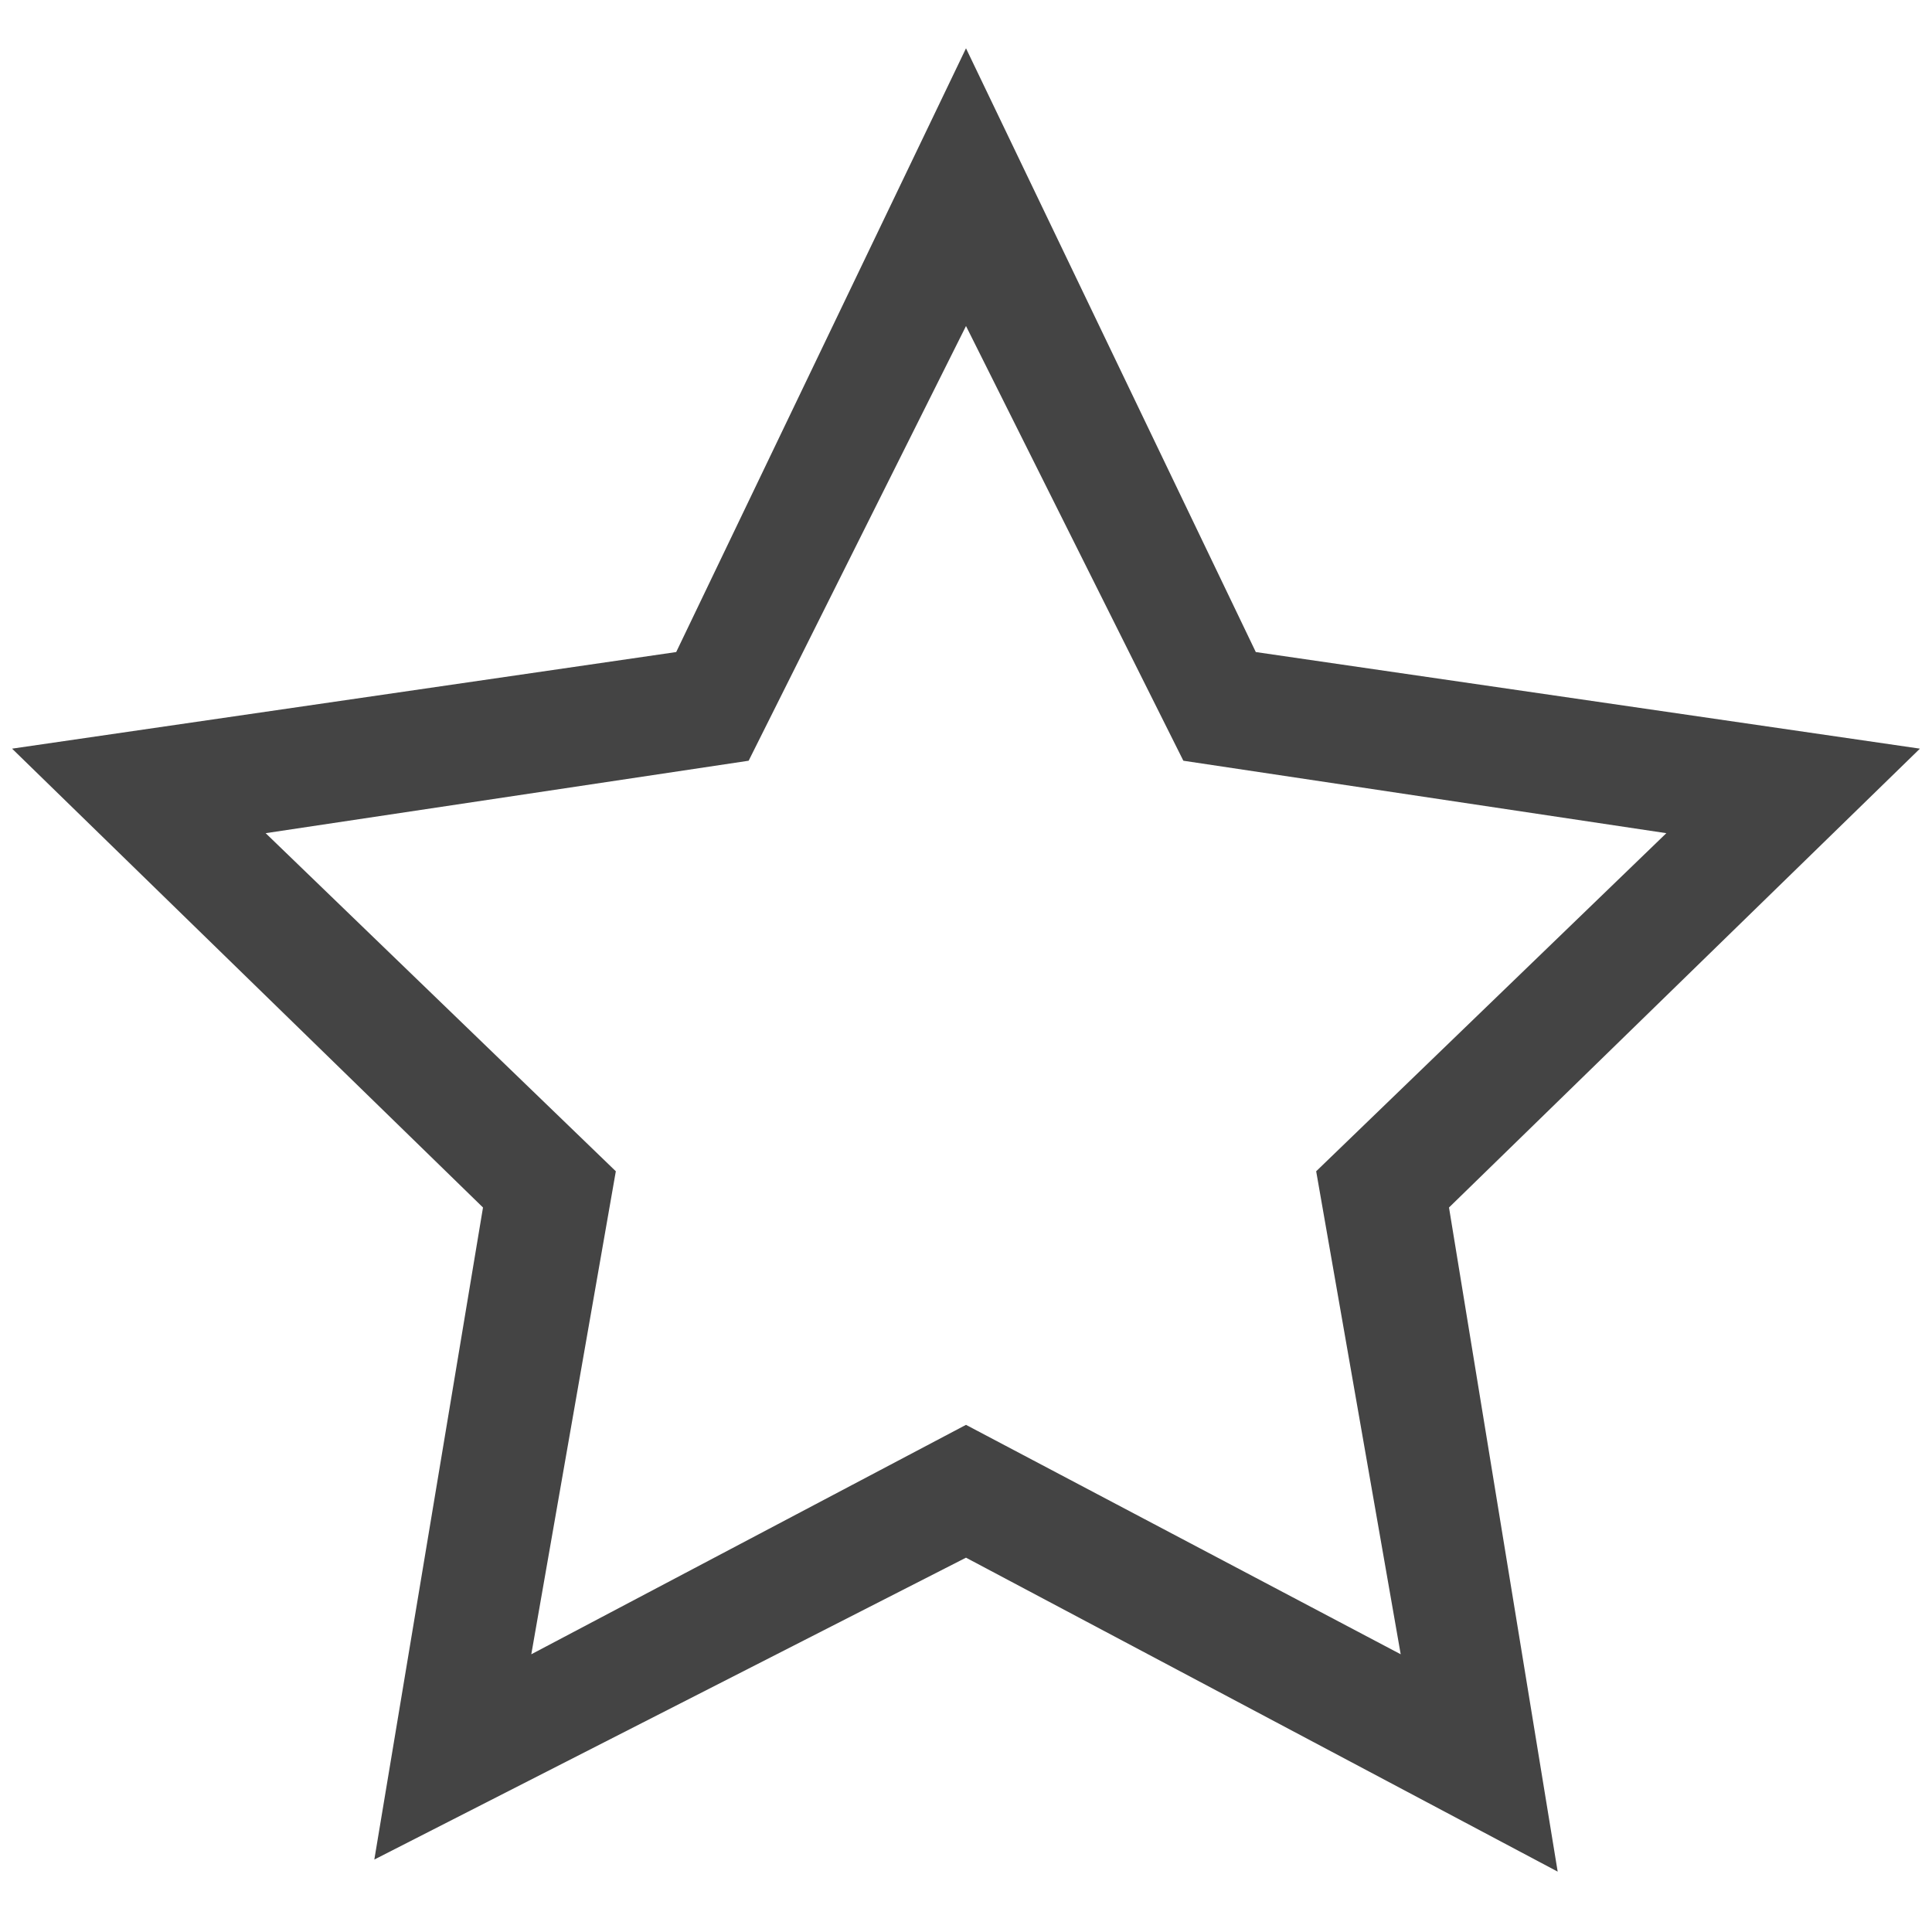
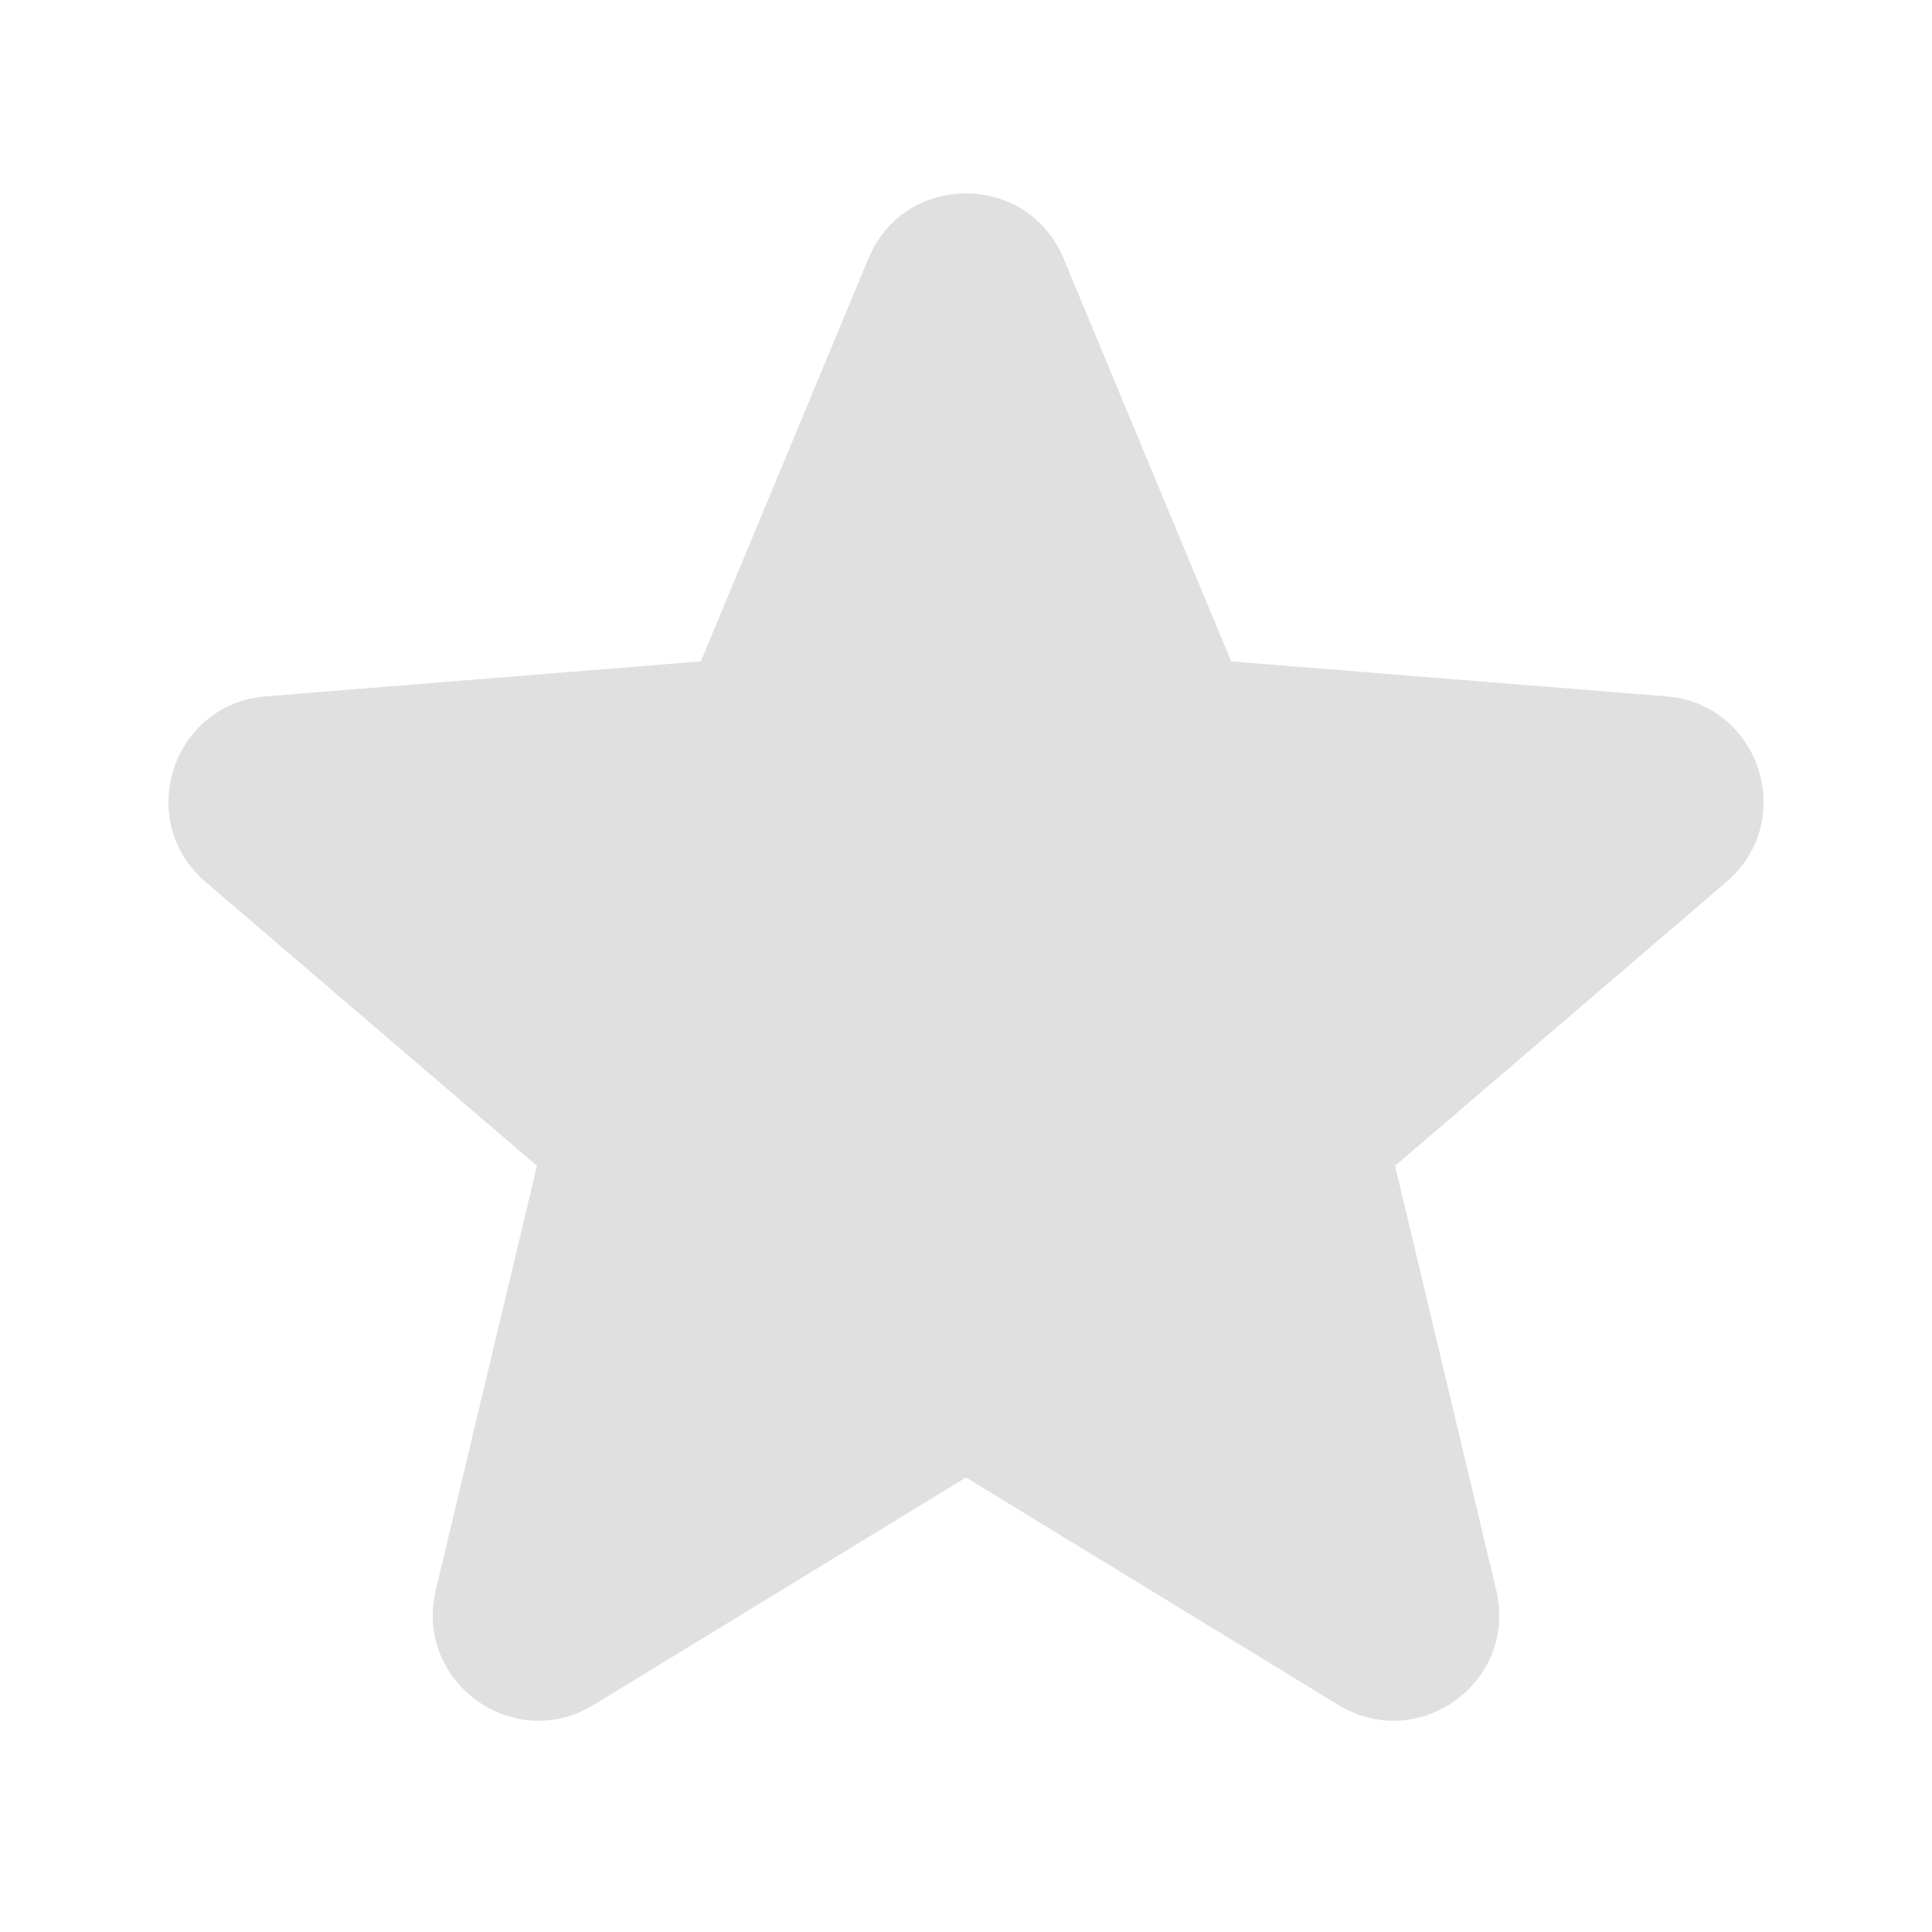
- <svg xmlns="http://www.w3.org/2000/svg" width="800px" height="800px" viewBox="0 0 16 16" version="1.1">
-   <path fill="#444" d="M15.9 6.2l-5.5-0.8-2.4-5-2.4 5-5.5 0.8 3.9 3.8-0.9 5.4 4.9-2.5 4.9 2.6-0.9-5.5 3.9-3.8zM8 11.8l-3.6 1.9 0.7-4-2.9-2.8 4-0.6 1.8-3.6 1.8 3.6 4 0.6-2.9 2.8 0.7 4-3.6-1.9z" />
+ <svg xmlns="http://www.w3.org/2000/svg" viewBox="0 0 24 24" fill="currentColor" class="w-6 h-6">
+   <path fill-rule="evenodd" fill="#e0e0e0" d="M10.788 3.21c.448-1.077 1.976-1.077 2.424 0l2.082 5.006 5.404.434c1.164.093 1.636 1.545.749 2.305l-4.117 3.527 1.257 5.273c.271 1.136-.964 2.033-1.96 1.425L12 18.354 7.373 21.18c-.996.608-2.231-.29-1.96-1.425l1.257-5.273-4.117-3.527c-.887-.76-.415-2.212.749-2.305l5.404-.434 2.082-5.005Z" clip-rule="evenodd" />
</svg>
